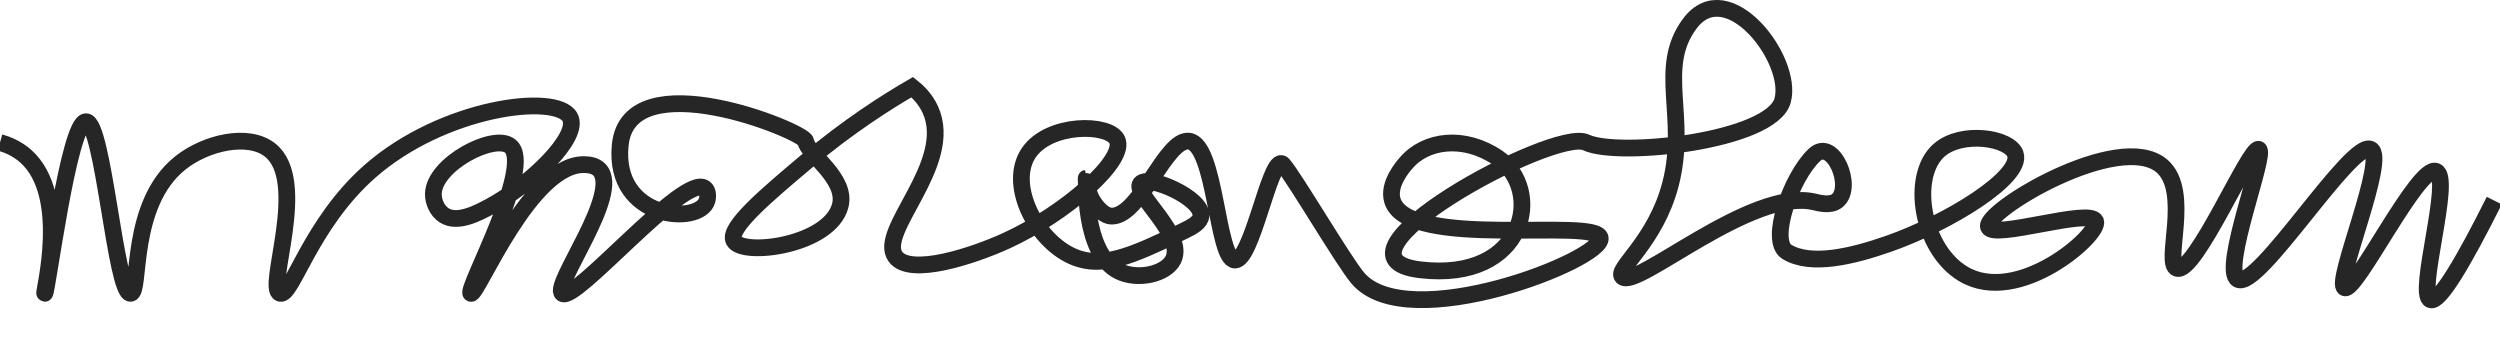
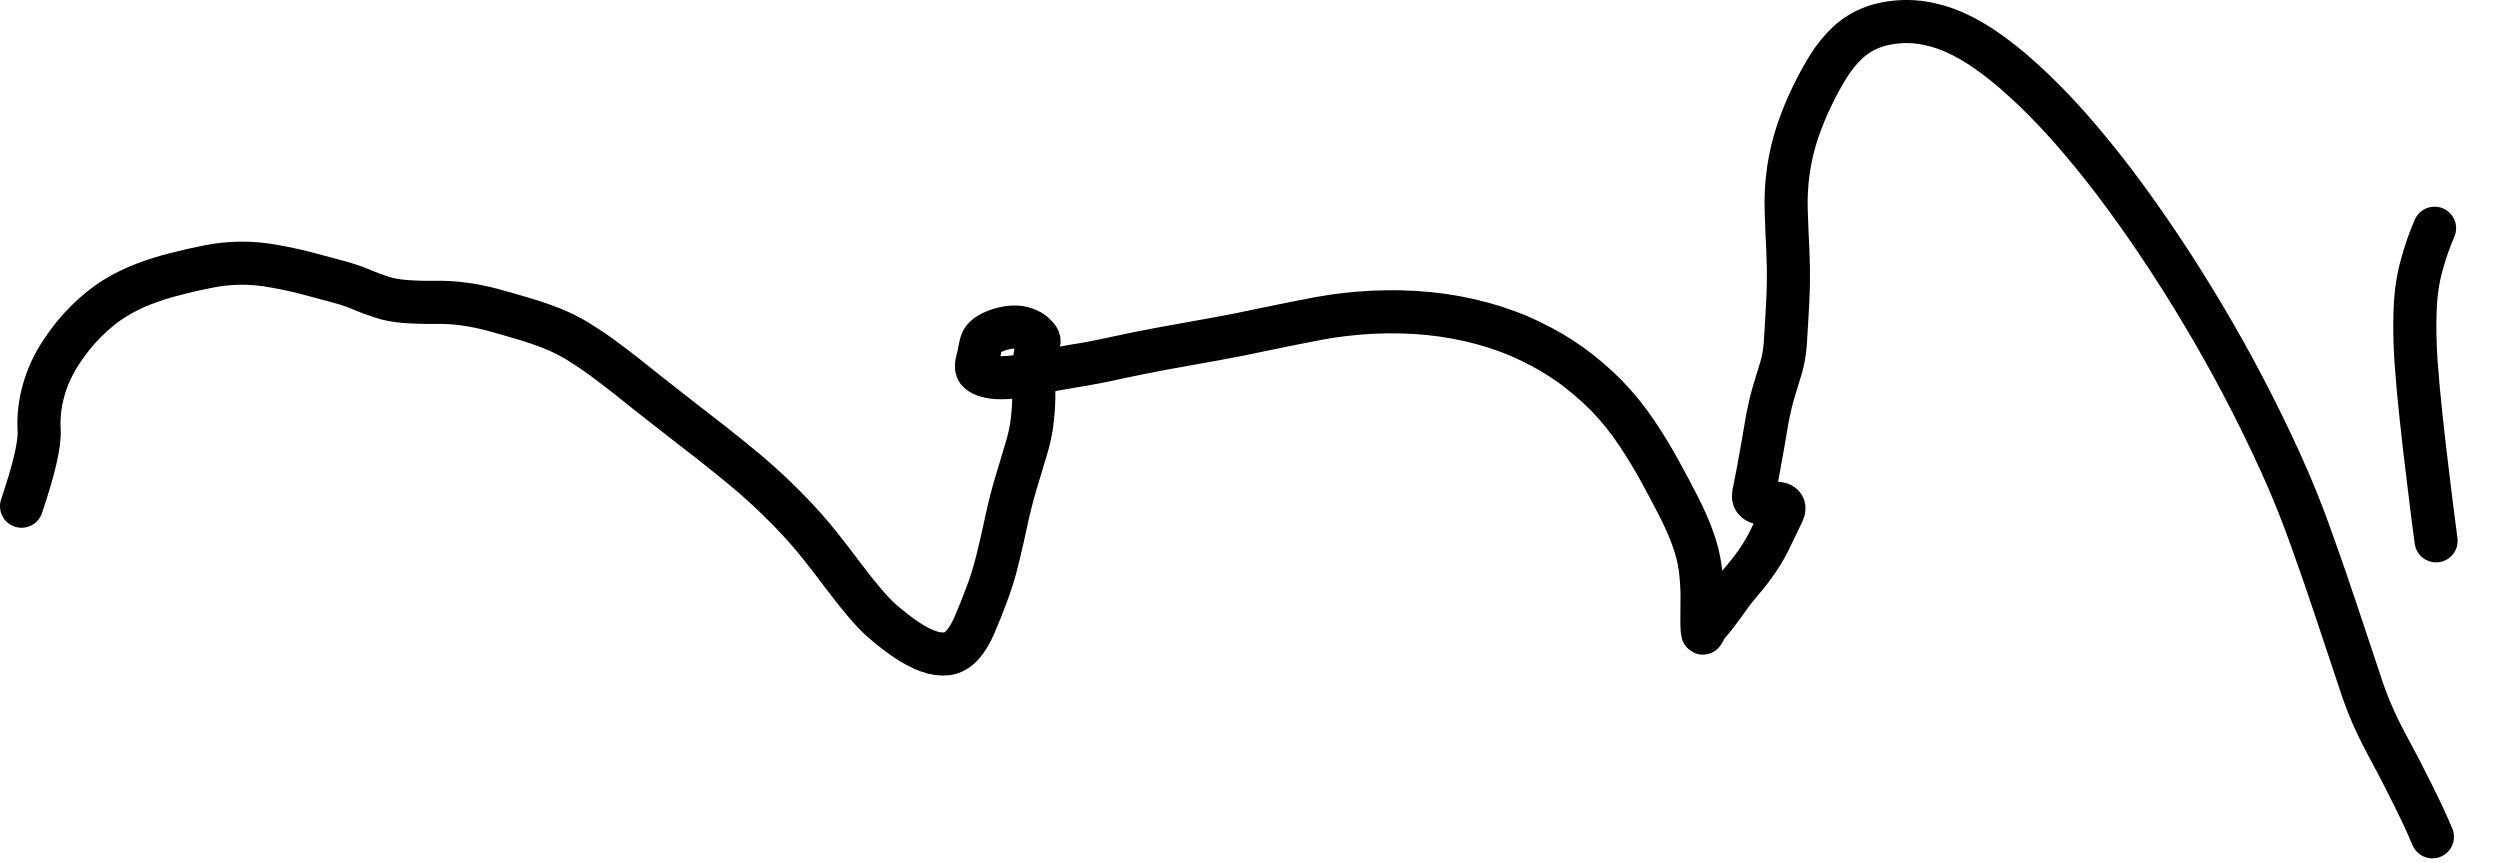
- <svg xmlns="http://www.w3.org/2000/svg" id="Layer_1" version="1.1" viewBox="0 0 596.67 81.75">
-   <defs>
-     <style>
-       .st0 {
-         fill: none;
-         stroke: #262626;
-         stroke-miterlimit: 10;
-         stroke-width: 4px;
-       }
-     </style>
-   </defs>
-   <path class="st0" d="M0,34.01c1.57.44,3.99,1.34,6.19,3.31,10.49,9.42,4.07,32.62,4.49,32.69.55.08,5.74-41,9.86-40.96,4.11.04,7.06,41.09,10.62,40.96,2.55-.1-.54-21.19,11.84-31.09,6.13-4.91,16.25-7.21,21.43-3.13,9.4,7.4-1.06,33.02,2.4,34.2,2.79.96,7.15-16.48,21.41-29.05,17.49-15.41,44.52-18.79,47.77-12.99,2.61,4.65-9.56,16.23-19.08,21.35-3,1.61-7.77,4.11-10.93,2.09-1.71-1.1-2.61-3.31-2.57-5.15.17-7.11,14.5-14.49,18.34-11.38,5.8,4.69-10.78,34.5-9.37,35.16,1.42.67,14.32-31.51,27.36-30.72.85.05,2.28.16,3.29,1.21,5.4,5.59-11.31,27.57-8.85,29.52,2.98,2.36,28.95-28.62,33.97-25.12.83.58.83,2,.58,2.93-1.62,5.98-22.46,4.78-20.73-13.17,1.98-20.48,43.93-3.3,44.26-.99.45,3.15,9.93,8.9,8.26,15.39-2.46,9.57-23.35,12.22-25.38,8.38-1.58-2.99,7.76-10.86,17.25-18.85,9.9-8.34,18.95-14.11,25.31-17.8,1.05.83,3.07,2.6,4.34,5.41,5.85,12.95-12.73,28.91-8.36,35.03,3.46,4.84,18.6-.18,26.48-3.78,14.18-6.48,28.76-19.32,26.42-24.11-1.93-3.95-16.19-4.06-21.06,3.1-4.93,7.25,1.16,19.92,9.55,24.3,7.48,3.91,15.03.3,27.37-5.6,2.29-1.1,4.02-2.11,4.16-3.61.41-4.32-12.6-9.91-14.4-7.71-1.95,2.38,10.71,12.13,7.81,18.1-1.72,3.53-8.55,5.05-13.04,2.79-8.64-4.36-7.61-22.2-7.75-22.18-.06.01-.02,3.7,2.41,6.67,1.4,1.71,2.65,2.4,3.8,2.37,6.77-.16,12.78-18.57,18.33-17.89,6.41.78,6.63,28.23,10.95,28.38,4.02.14,8.18-23.54,11.09-23.05.21.04.34.19.42.28,2.88,3.36,14.41,23.05,17.83,27.08,11.89,14.01,58.77-4.44,57.85-9.59-.88-4.96-45.94,2.99-49.59-8.91-1.22-3.98,2.76-8.38,3.23-8.94,4.75-5.59,13.89-6.69,21.87-1.3,11.23,7.6,6.77,29.76-18.5,26.75-25.26-3.01,32.04-34.02,39.63-30.39s44.26-.26,46.9-10.04c2.64-9.78-13.21-30.25-22.13-18.36-7.95,10.59-.47,22.25-4.62,38.31-3.57,13.81-13.26,20.34-11.51,22.13,3.15,3.22,30.91-21.45,45.86-17.84,1.08.26,3.83.97,5.4-.28,4.08-3.24-.97-15.12-5.4-10.95-5.61,5.28-10.9,20.48-6.61,23.12,5.72,3.52,15.69,1.11,24.3-1.91,14.45-5.06,32.03-15.96,30.25-21.39-1.28-3.9-12.78-5.68-18.19-.95-7,6.13-4.23,23.57,5.75,29.53,13.14,7.86,32.71-9.42,31.6-12.54-1.17-3.28-24.52,4.43-25.57,1.35-1.29-3.78,31.2-23.23,41.36-14.58,7.12,6.06.35,23.4,3.63,24.44,4.37,1.38,17.39-29.22,19.49-28.39,2,.79-9.05,28.84-4.95,31.03,4.88,2.6,27.15-33.51,31.71-31.03,3.97,2.16-8.79,31.86-6.22,33.03,2.64,1.2,17.54-29.44,21.8-27.79,3.94,1.52-4.7,29.4-1.32,30.65,2.11.78,7.93-9.12,15.21-23.67" />
+ <svg xmlns="http://www.w3.org/2000/svg" width="58" height="20" viewBox="0 0 58 20" fill="none">
+   <path d="M0.5 11.744C0.79 10.887 0.926 10.3 0.908 9.984C0.89 9.667 0.926 9.353 1.016 9.042C1.103 8.733 1.238 8.443 1.42 8.17C1.6 7.894 1.795 7.654 2.005 7.449C2.213 7.242 2.427 7.068 2.648 6.929C2.869 6.793 3.101 6.678 3.345 6.585C3.588 6.492 3.837 6.415 4.091 6.352C4.345 6.286 4.593 6.23 4.834 6.184C5.075 6.135 5.324 6.109 5.581 6.106C5.838 6.103 6.104 6.128 6.382 6.18C6.659 6.229 6.924 6.288 7.178 6.356C7.435 6.424 7.663 6.485 7.864 6.54C8.064 6.595 8.237 6.653 8.383 6.716C8.527 6.779 8.68 6.836 8.841 6.888C9 6.943 9.188 6.978 9.403 6.995C9.619 7.011 9.846 7.018 10.085 7.015C10.323 7.01 10.555 7.023 10.781 7.056C11.004 7.086 11.234 7.134 11.47 7.199C11.709 7.265 11.942 7.332 12.171 7.4C12.399 7.468 12.616 7.543 12.821 7.625C13.024 7.707 13.22 7.805 13.41 7.92C13.6 8.037 13.789 8.164 13.976 8.301C14.161 8.437 14.34 8.574 14.515 8.71C14.689 8.847 14.878 8.997 15.081 9.161C15.283 9.322 15.507 9.496 15.75 9.685C15.994 9.873 16.247 10.07 16.509 10.274C16.773 10.482 17.033 10.692 17.29 10.905C17.547 11.121 17.789 11.339 18.017 11.56C18.246 11.781 18.463 12.007 18.668 12.236C18.873 12.462 19.168 12.832 19.553 13.345C19.938 13.856 20.236 14.204 20.446 14.39C20.657 14.572 20.849 14.723 21.024 14.84C21.198 14.957 21.366 15.046 21.528 15.106C21.687 15.164 21.835 15.184 21.971 15.168C22.104 15.149 22.223 15.08 22.329 14.963C22.434 14.845 22.529 14.687 22.613 14.488C22.701 14.286 22.792 14.058 22.887 13.804C22.984 13.553 23.069 13.28 23.141 12.985C23.213 12.693 23.281 12.396 23.345 12.092C23.409 11.792 23.482 11.504 23.564 11.229C23.646 10.953 23.724 10.692 23.799 10.446C23.876 10.201 23.926 9.967 23.949 9.746C23.975 9.525 23.986 9.315 23.984 9.116C23.984 8.914 23.985 8.731 23.988 8.567C23.993 8.403 24.006 8.275 24.026 8.182C24.047 8.087 24.067 8.02 24.088 7.981C24.108 7.946 24.112 7.91 24.099 7.875C24.084 7.839 24.049 7.797 23.995 7.748C23.941 7.699 23.872 7.659 23.787 7.629C23.703 7.597 23.605 7.583 23.495 7.588C23.387 7.594 23.277 7.616 23.164 7.654C23.051 7.692 22.961 7.736 22.894 7.785C22.828 7.834 22.785 7.89 22.767 7.953C22.749 8.016 22.734 8.084 22.721 8.157C22.711 8.228 22.695 8.297 22.675 8.362C22.657 8.428 22.651 8.484 22.656 8.53C22.658 8.579 22.688 8.622 22.744 8.657C22.798 8.693 22.871 8.72 22.964 8.739C23.053 8.761 23.183 8.768 23.352 8.759C23.522 8.751 23.74 8.718 24.007 8.661C24.271 8.604 24.569 8.548 24.9 8.493C25.231 8.441 25.566 8.377 25.904 8.301C26.243 8.227 26.602 8.155 26.982 8.084C27.362 8.016 27.757 7.945 28.168 7.871C28.576 7.797 28.981 7.717 29.384 7.629C29.79 7.545 30.192 7.464 30.593 7.388C30.993 7.314 31.409 7.266 31.84 7.244C32.273 7.223 32.706 7.232 33.137 7.273C33.568 7.317 33.985 7.393 34.388 7.502C34.788 7.612 35.16 7.749 35.504 7.916C35.846 8.08 36.161 8.265 36.451 8.473C36.741 8.683 37.014 8.918 37.271 9.177C37.525 9.439 37.756 9.724 37.964 10.033C38.169 10.339 38.352 10.64 38.514 10.938C38.676 11.233 38.821 11.506 38.949 11.757C39.077 12.008 39.184 12.251 39.269 12.486C39.356 12.72 39.415 12.954 39.446 13.186C39.474 13.421 39.488 13.637 39.488 13.837C39.488 14.036 39.487 14.204 39.484 14.341C39.484 14.477 39.487 14.571 39.492 14.623C39.497 14.678 39.503 14.698 39.511 14.684C39.519 14.671 39.535 14.639 39.561 14.59C39.587 14.541 39.63 14.482 39.692 14.414C39.754 14.343 39.819 14.26 39.888 14.164C39.958 14.072 40.036 13.964 40.123 13.841C40.21 13.718 40.316 13.586 40.439 13.444C40.562 13.302 40.681 13.145 40.797 12.973C40.912 12.801 41.014 12.621 41.101 12.432C41.188 12.247 41.274 12.068 41.359 11.896C41.443 11.724 41.343 11.65 41.059 11.675C40.776 11.699 40.652 11.627 40.685 11.458C40.721 11.286 40.757 11.103 40.793 10.909C40.829 10.713 40.865 10.512 40.901 10.307C40.934 10.102 40.97 9.894 41.008 9.681C41.05 9.468 41.098 9.266 41.155 9.075C41.214 8.884 41.27 8.699 41.324 8.522C41.375 8.344 41.407 8.155 41.42 7.953C41.433 7.751 41.446 7.536 41.459 7.31C41.474 7.083 41.484 6.847 41.49 6.602C41.495 6.356 41.491 6.09 41.478 5.803C41.463 5.516 41.45 5.213 41.44 4.894C41.429 4.575 41.447 4.255 41.493 3.936C41.54 3.619 41.613 3.316 41.713 3.027C41.813 2.738 41.923 2.47 42.044 2.224C42.164 1.976 42.29 1.747 42.421 1.536C42.552 1.326 42.701 1.143 42.868 0.988C43.034 0.832 43.228 0.713 43.449 0.631C43.669 0.55 43.917 0.506 44.192 0.5C44.464 0.495 44.75 0.54 45.05 0.636C45.348 0.734 45.654 0.887 45.97 1.094C46.286 1.302 46.613 1.561 46.952 1.872C47.293 2.181 47.641 2.534 47.995 2.933C48.346 3.329 48.702 3.763 49.061 4.235C49.417 4.707 49.769 5.202 50.115 5.721C50.462 6.24 50.798 6.773 51.124 7.322C51.45 7.868 51.763 8.428 52.063 9.001C52.361 9.572 52.643 10.149 52.91 10.733C53.174 11.317 53.412 11.905 53.622 12.498C53.835 13.09 54.038 13.677 54.23 14.259C54.425 14.843 54.601 15.371 54.758 15.843C54.911 16.318 55.109 16.779 55.35 17.227C55.592 17.675 55.803 18.083 55.985 18.451C56.168 18.817 56.316 19.138 56.432 19.414M56.517 12.547C56.452 12.064 56.392 11.586 56.336 11.114C56.277 10.642 56.223 10.176 56.174 9.718C56.123 9.256 56.082 8.809 56.051 8.375C56.023 7.94 56.016 7.536 56.032 7.162C56.047 6.791 56.098 6.451 56.186 6.143C56.27 5.834 56.369 5.552 56.482 5.295" stroke="black" stroke-linecap="round" stroke-linejoin="round" />
</svg>
